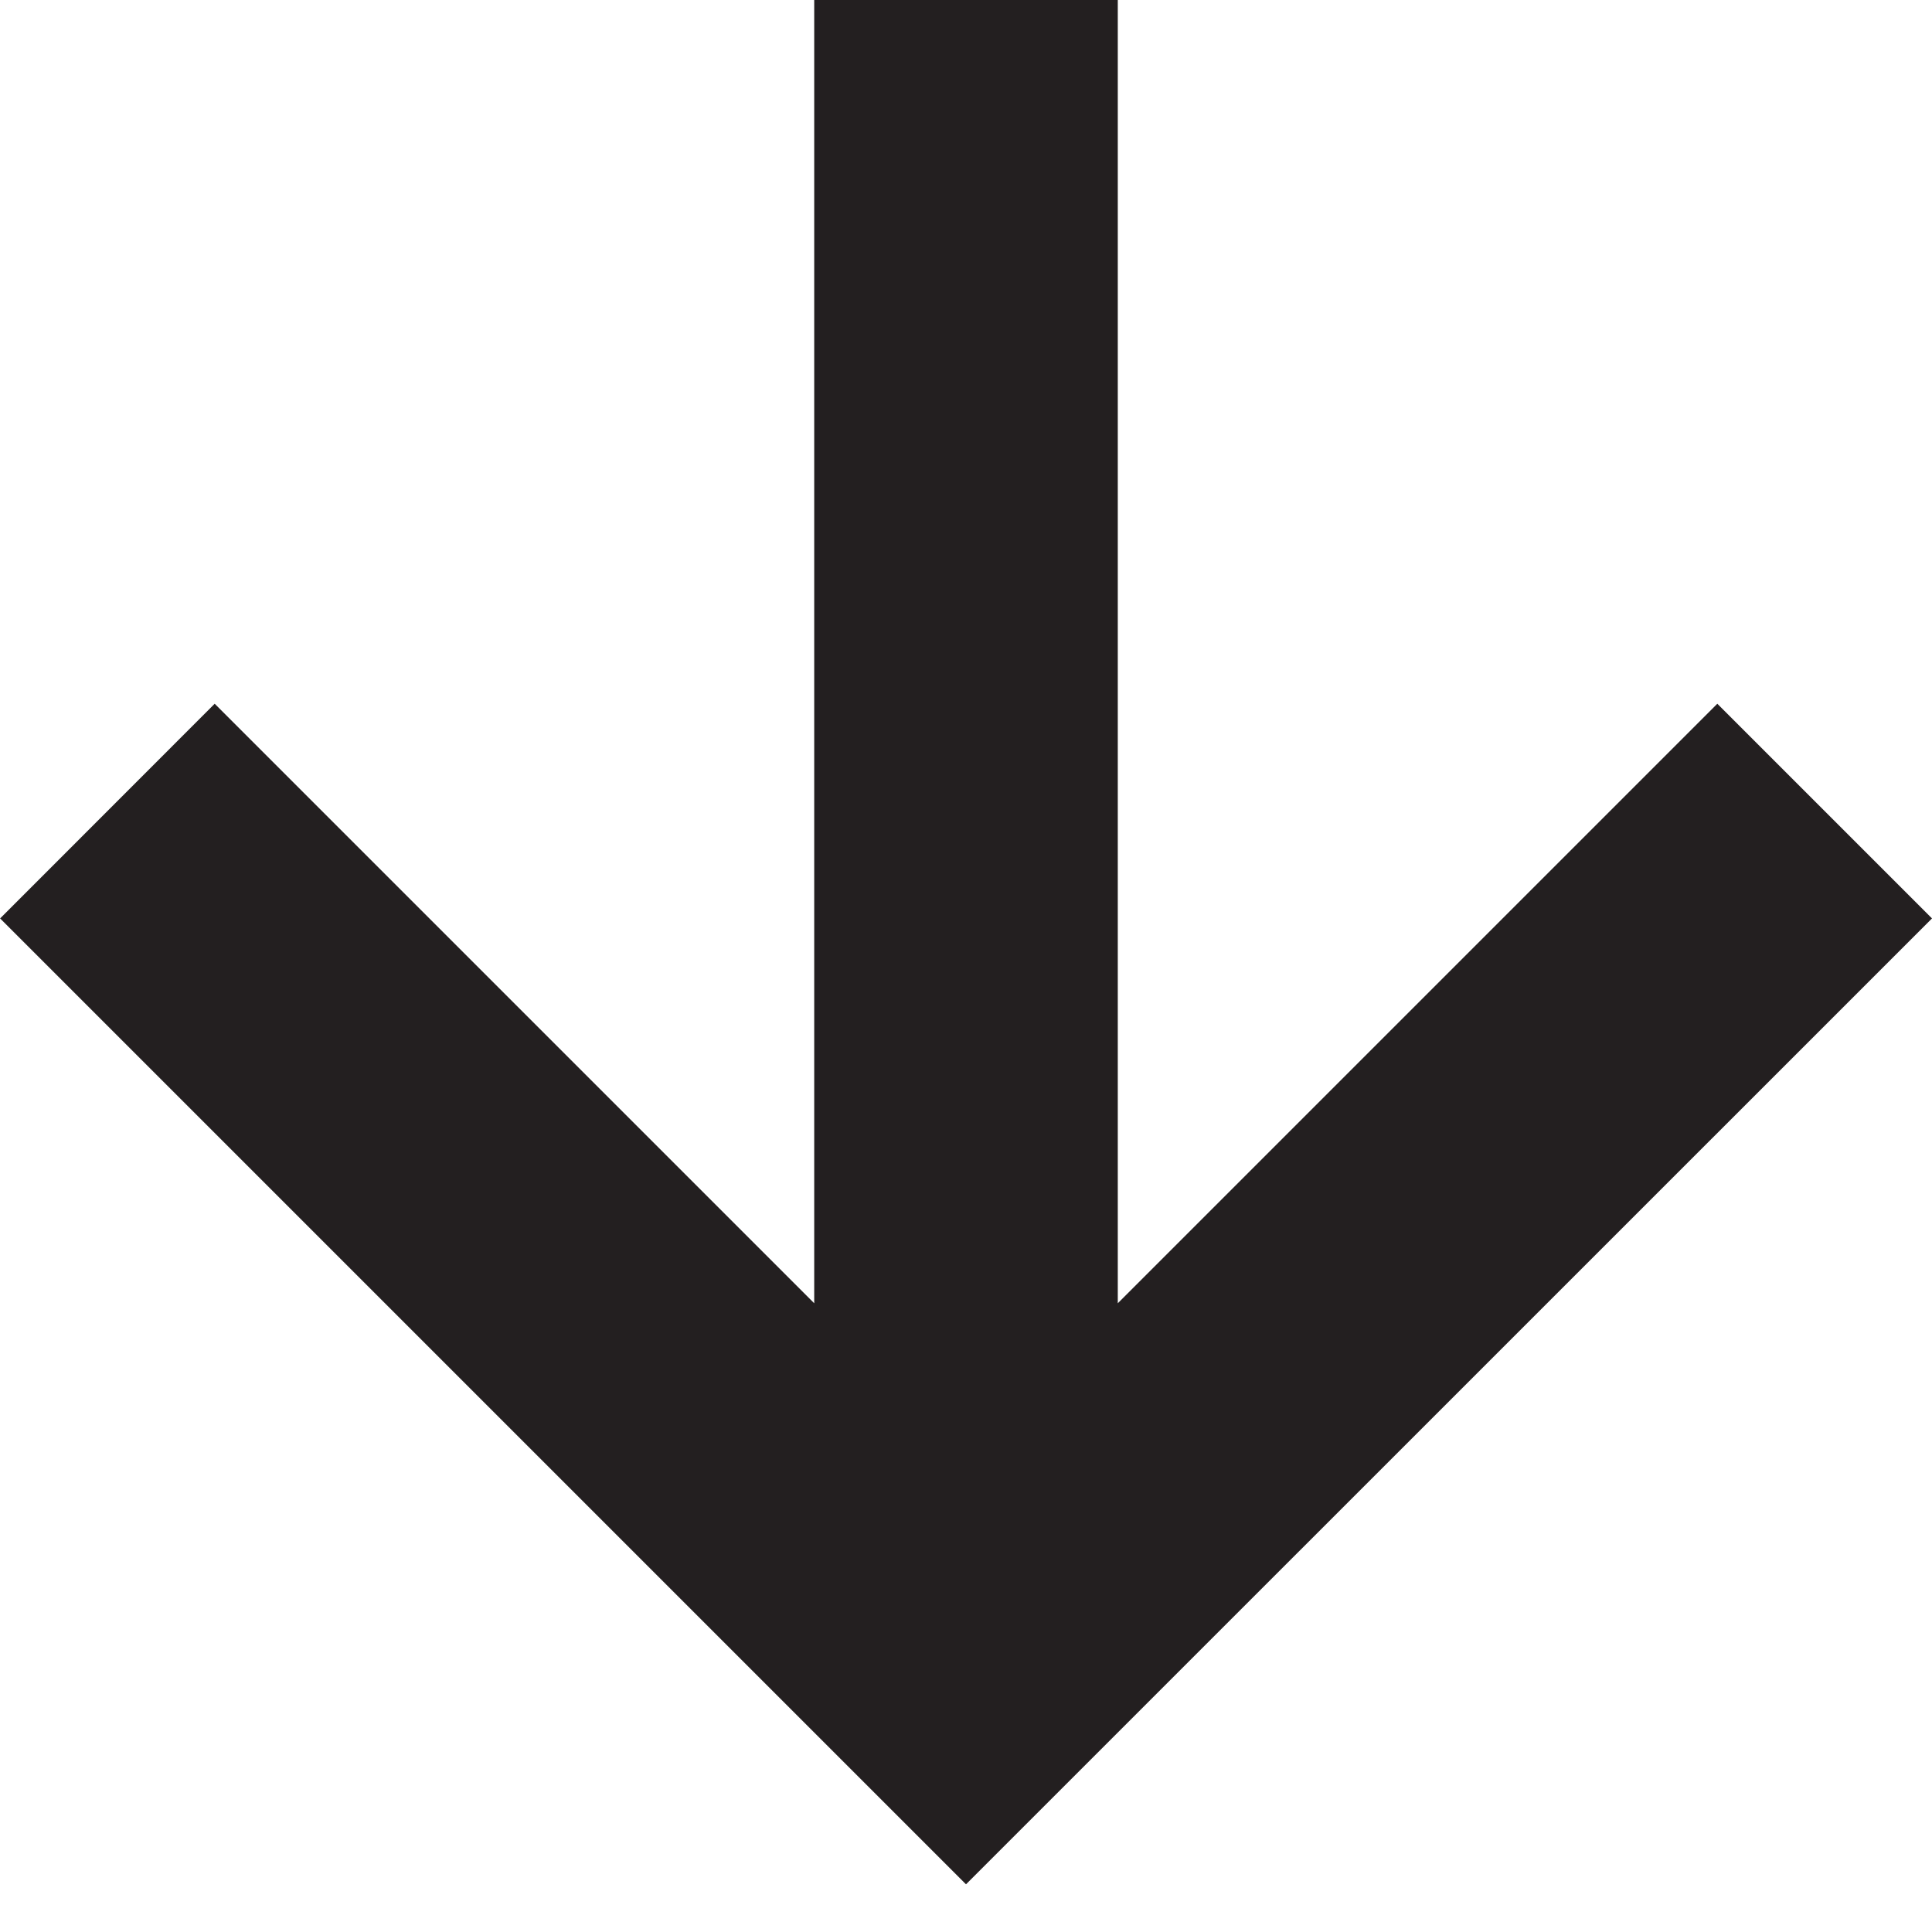
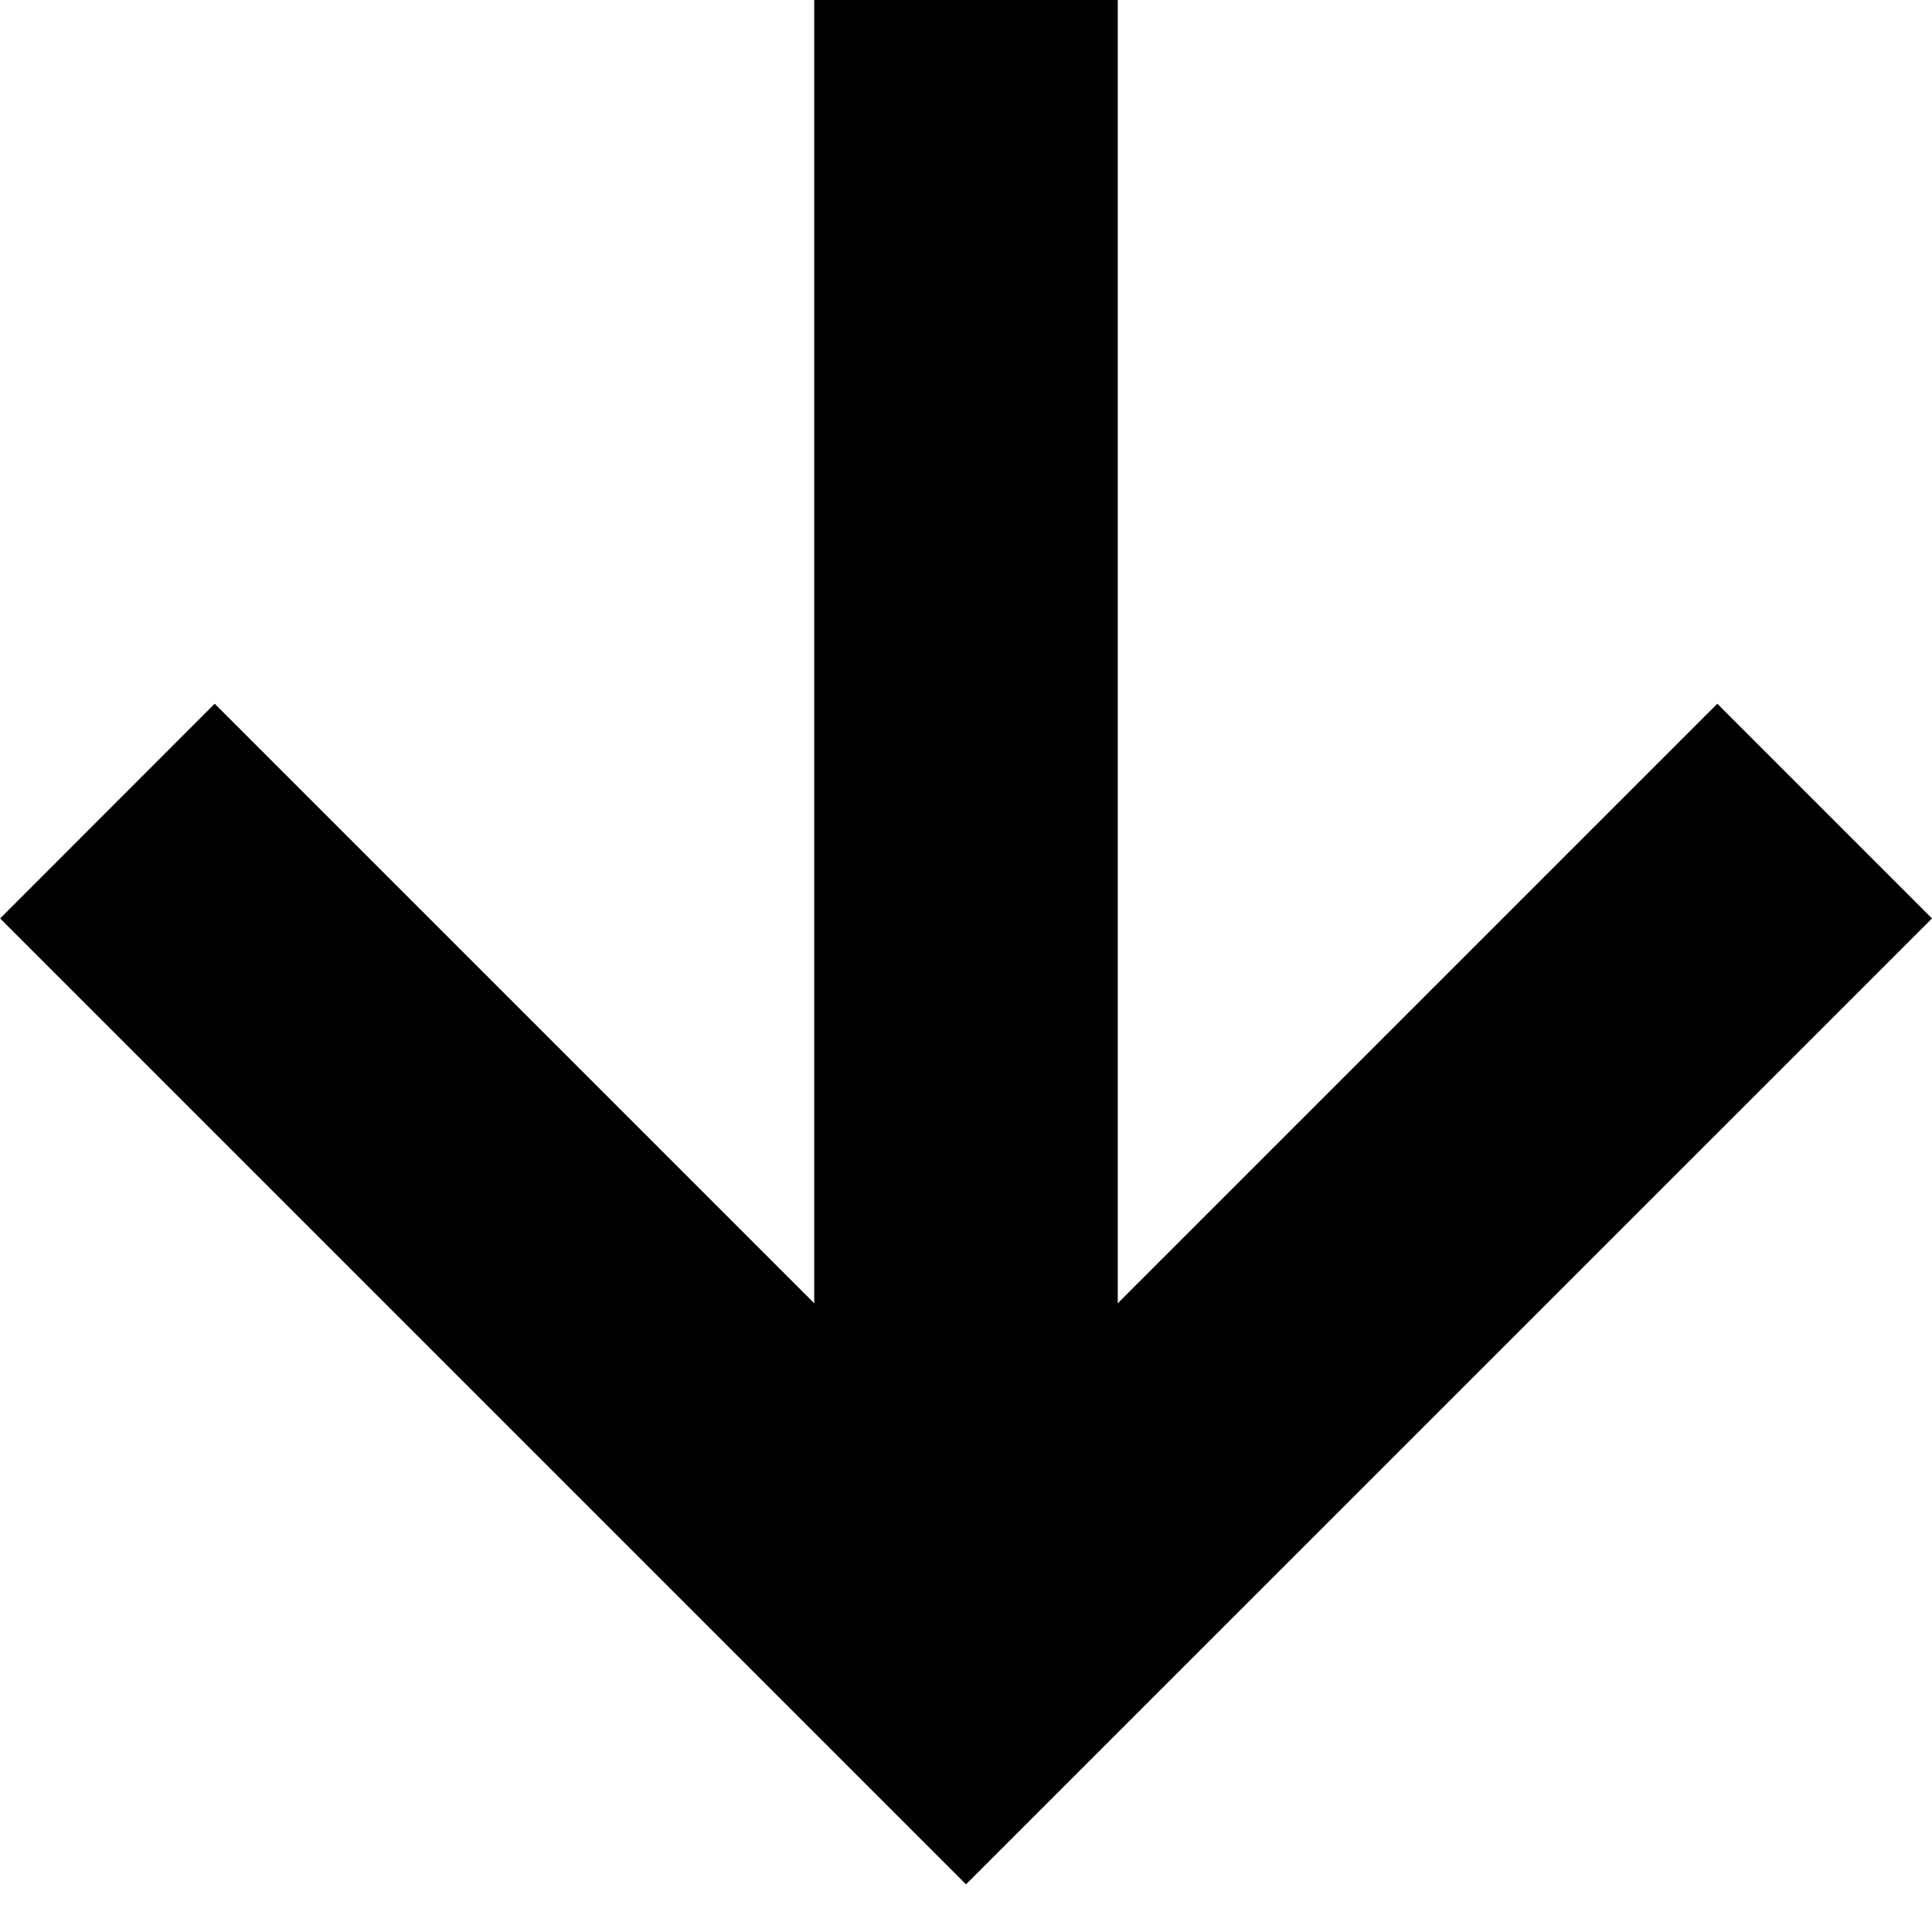
<svg xmlns="http://www.w3.org/2000/svg" id="Layer_1" data-name="Layer 1" viewBox="0 0 16 16">
-   <polygon points="14.222 5.828 9.257 10.793 9.257 0 6.743 0 6.743 10.793 1.778 5.828 0.001 7.606 8 15.605 16 7.606 14.222 5.828" fill="#231f20" />
+   <polygon points="14.222 5.828 9.257 10.793 9.257 0 6.743 0 6.743 10.793 1.778 5.828 0.001 7.606 8 15.605 16 7.606 14.222 5.828" />
</svg>
